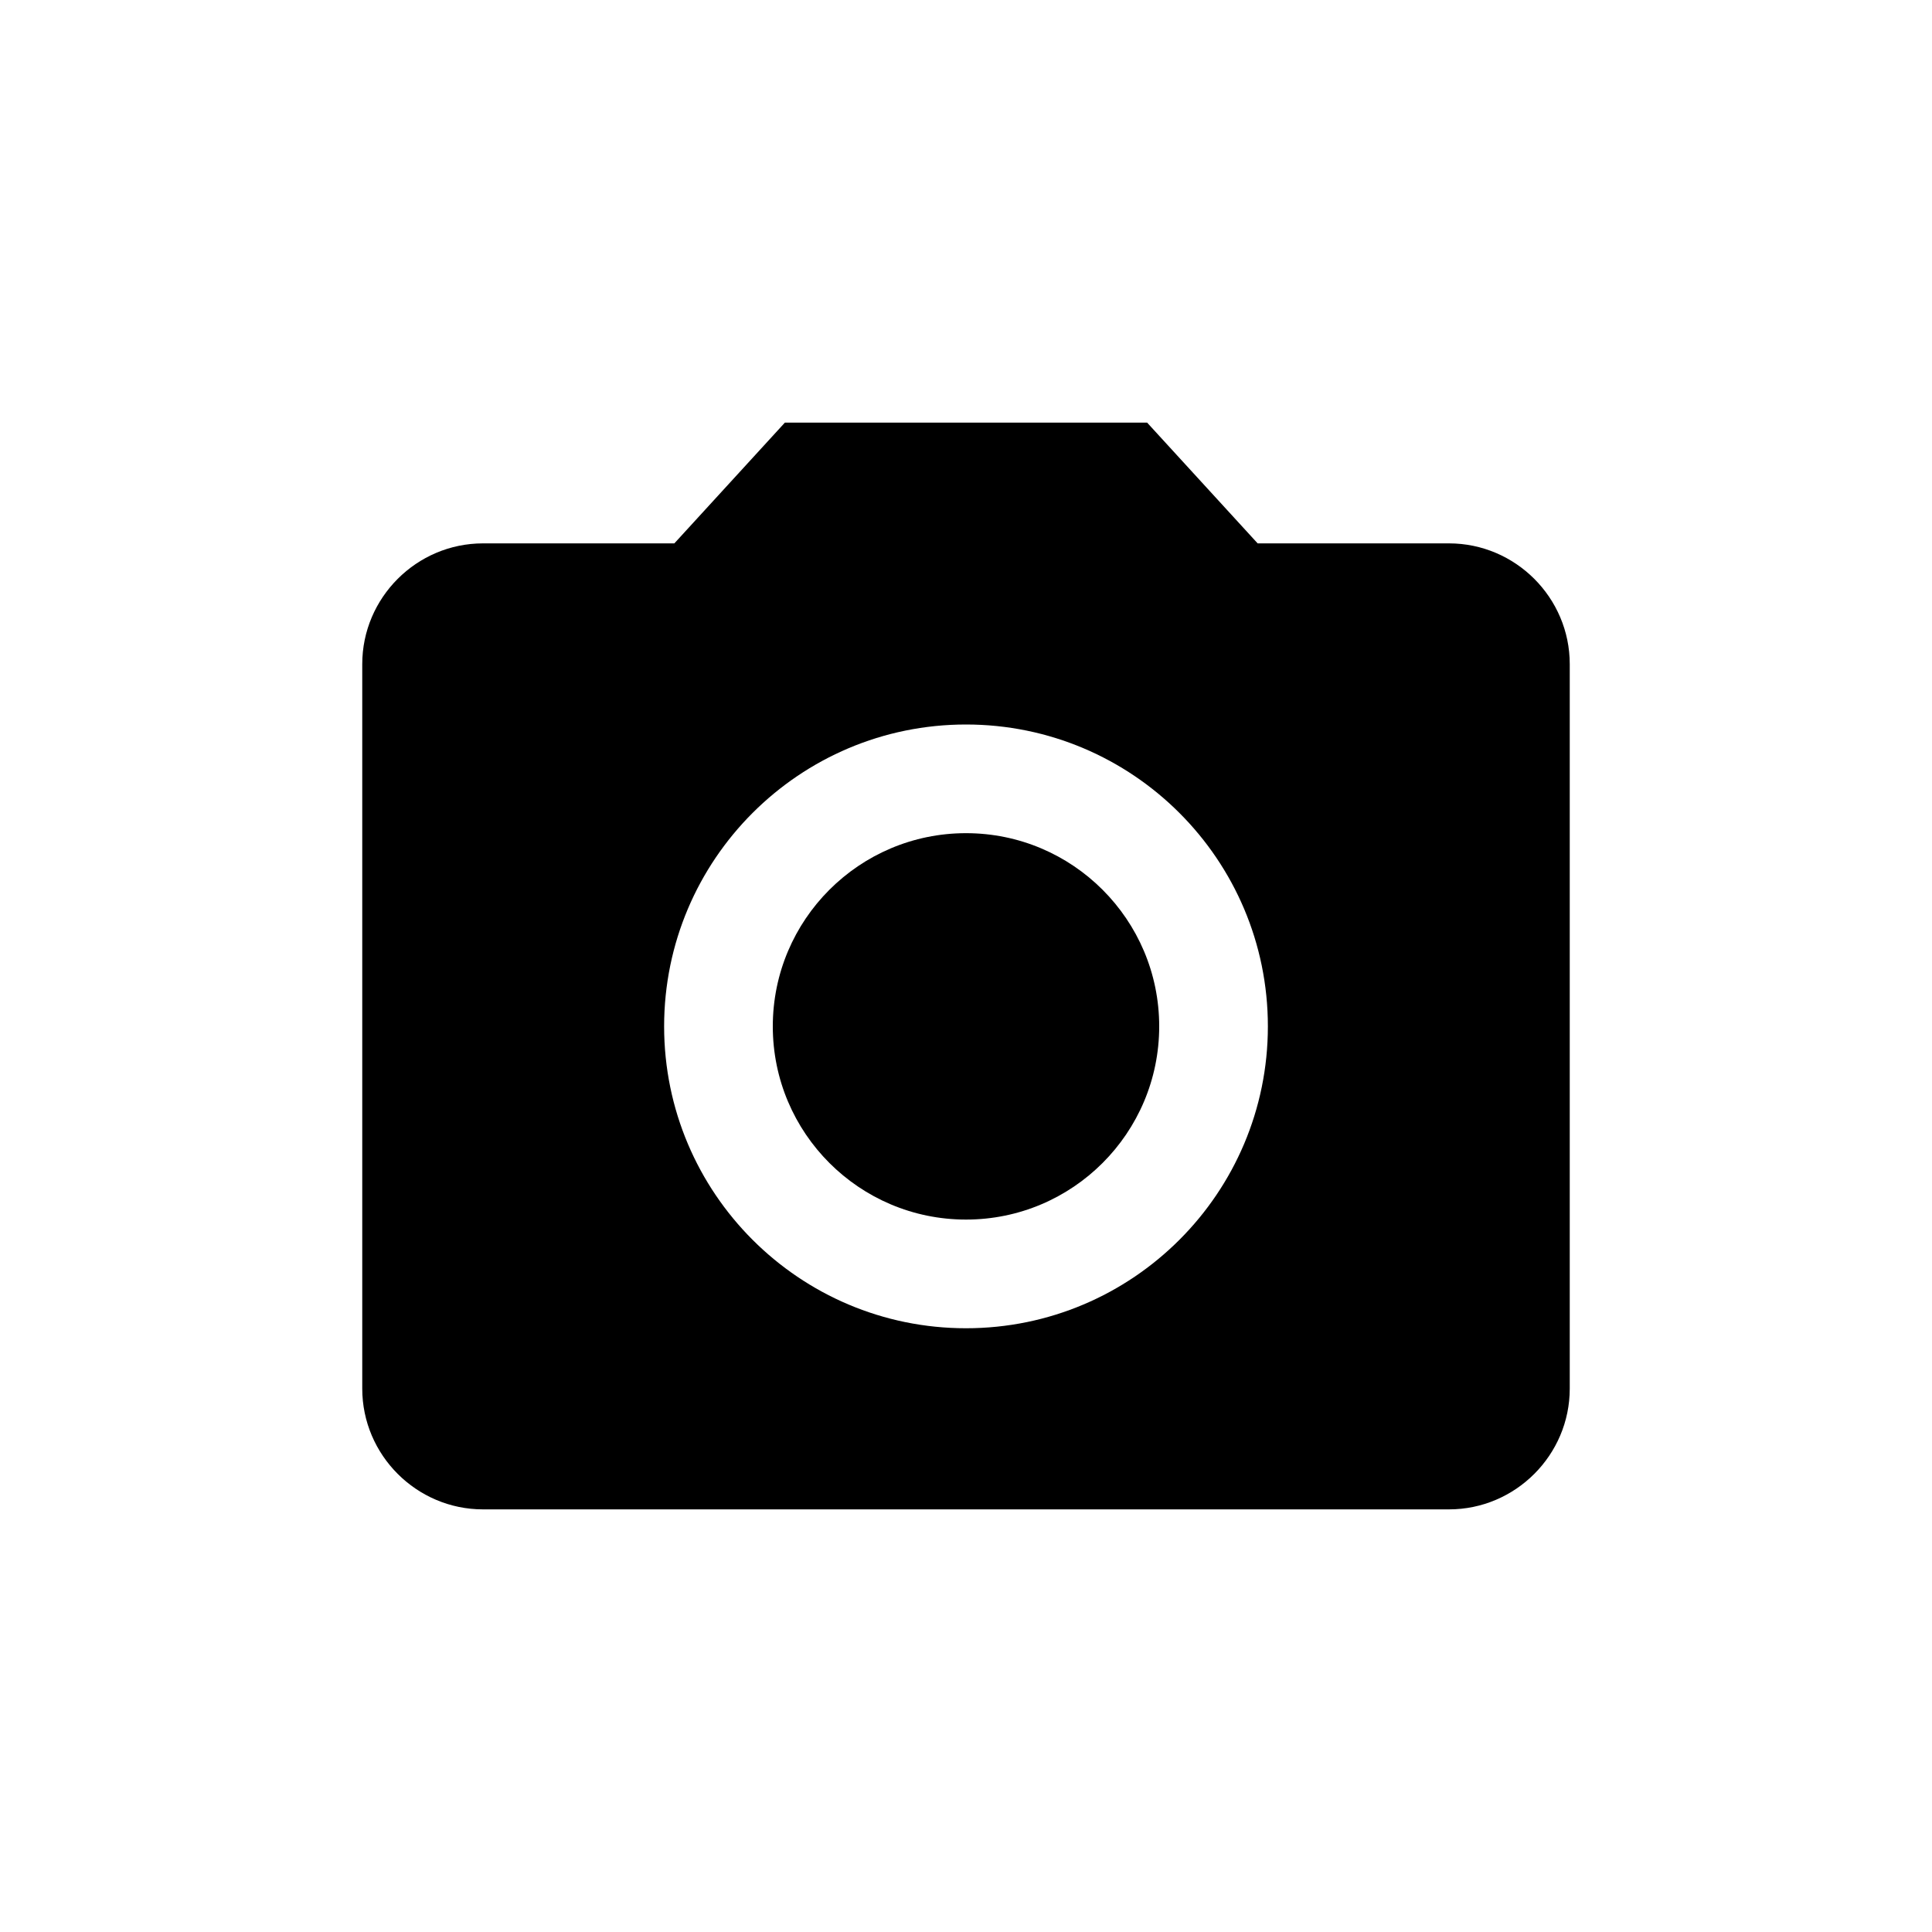
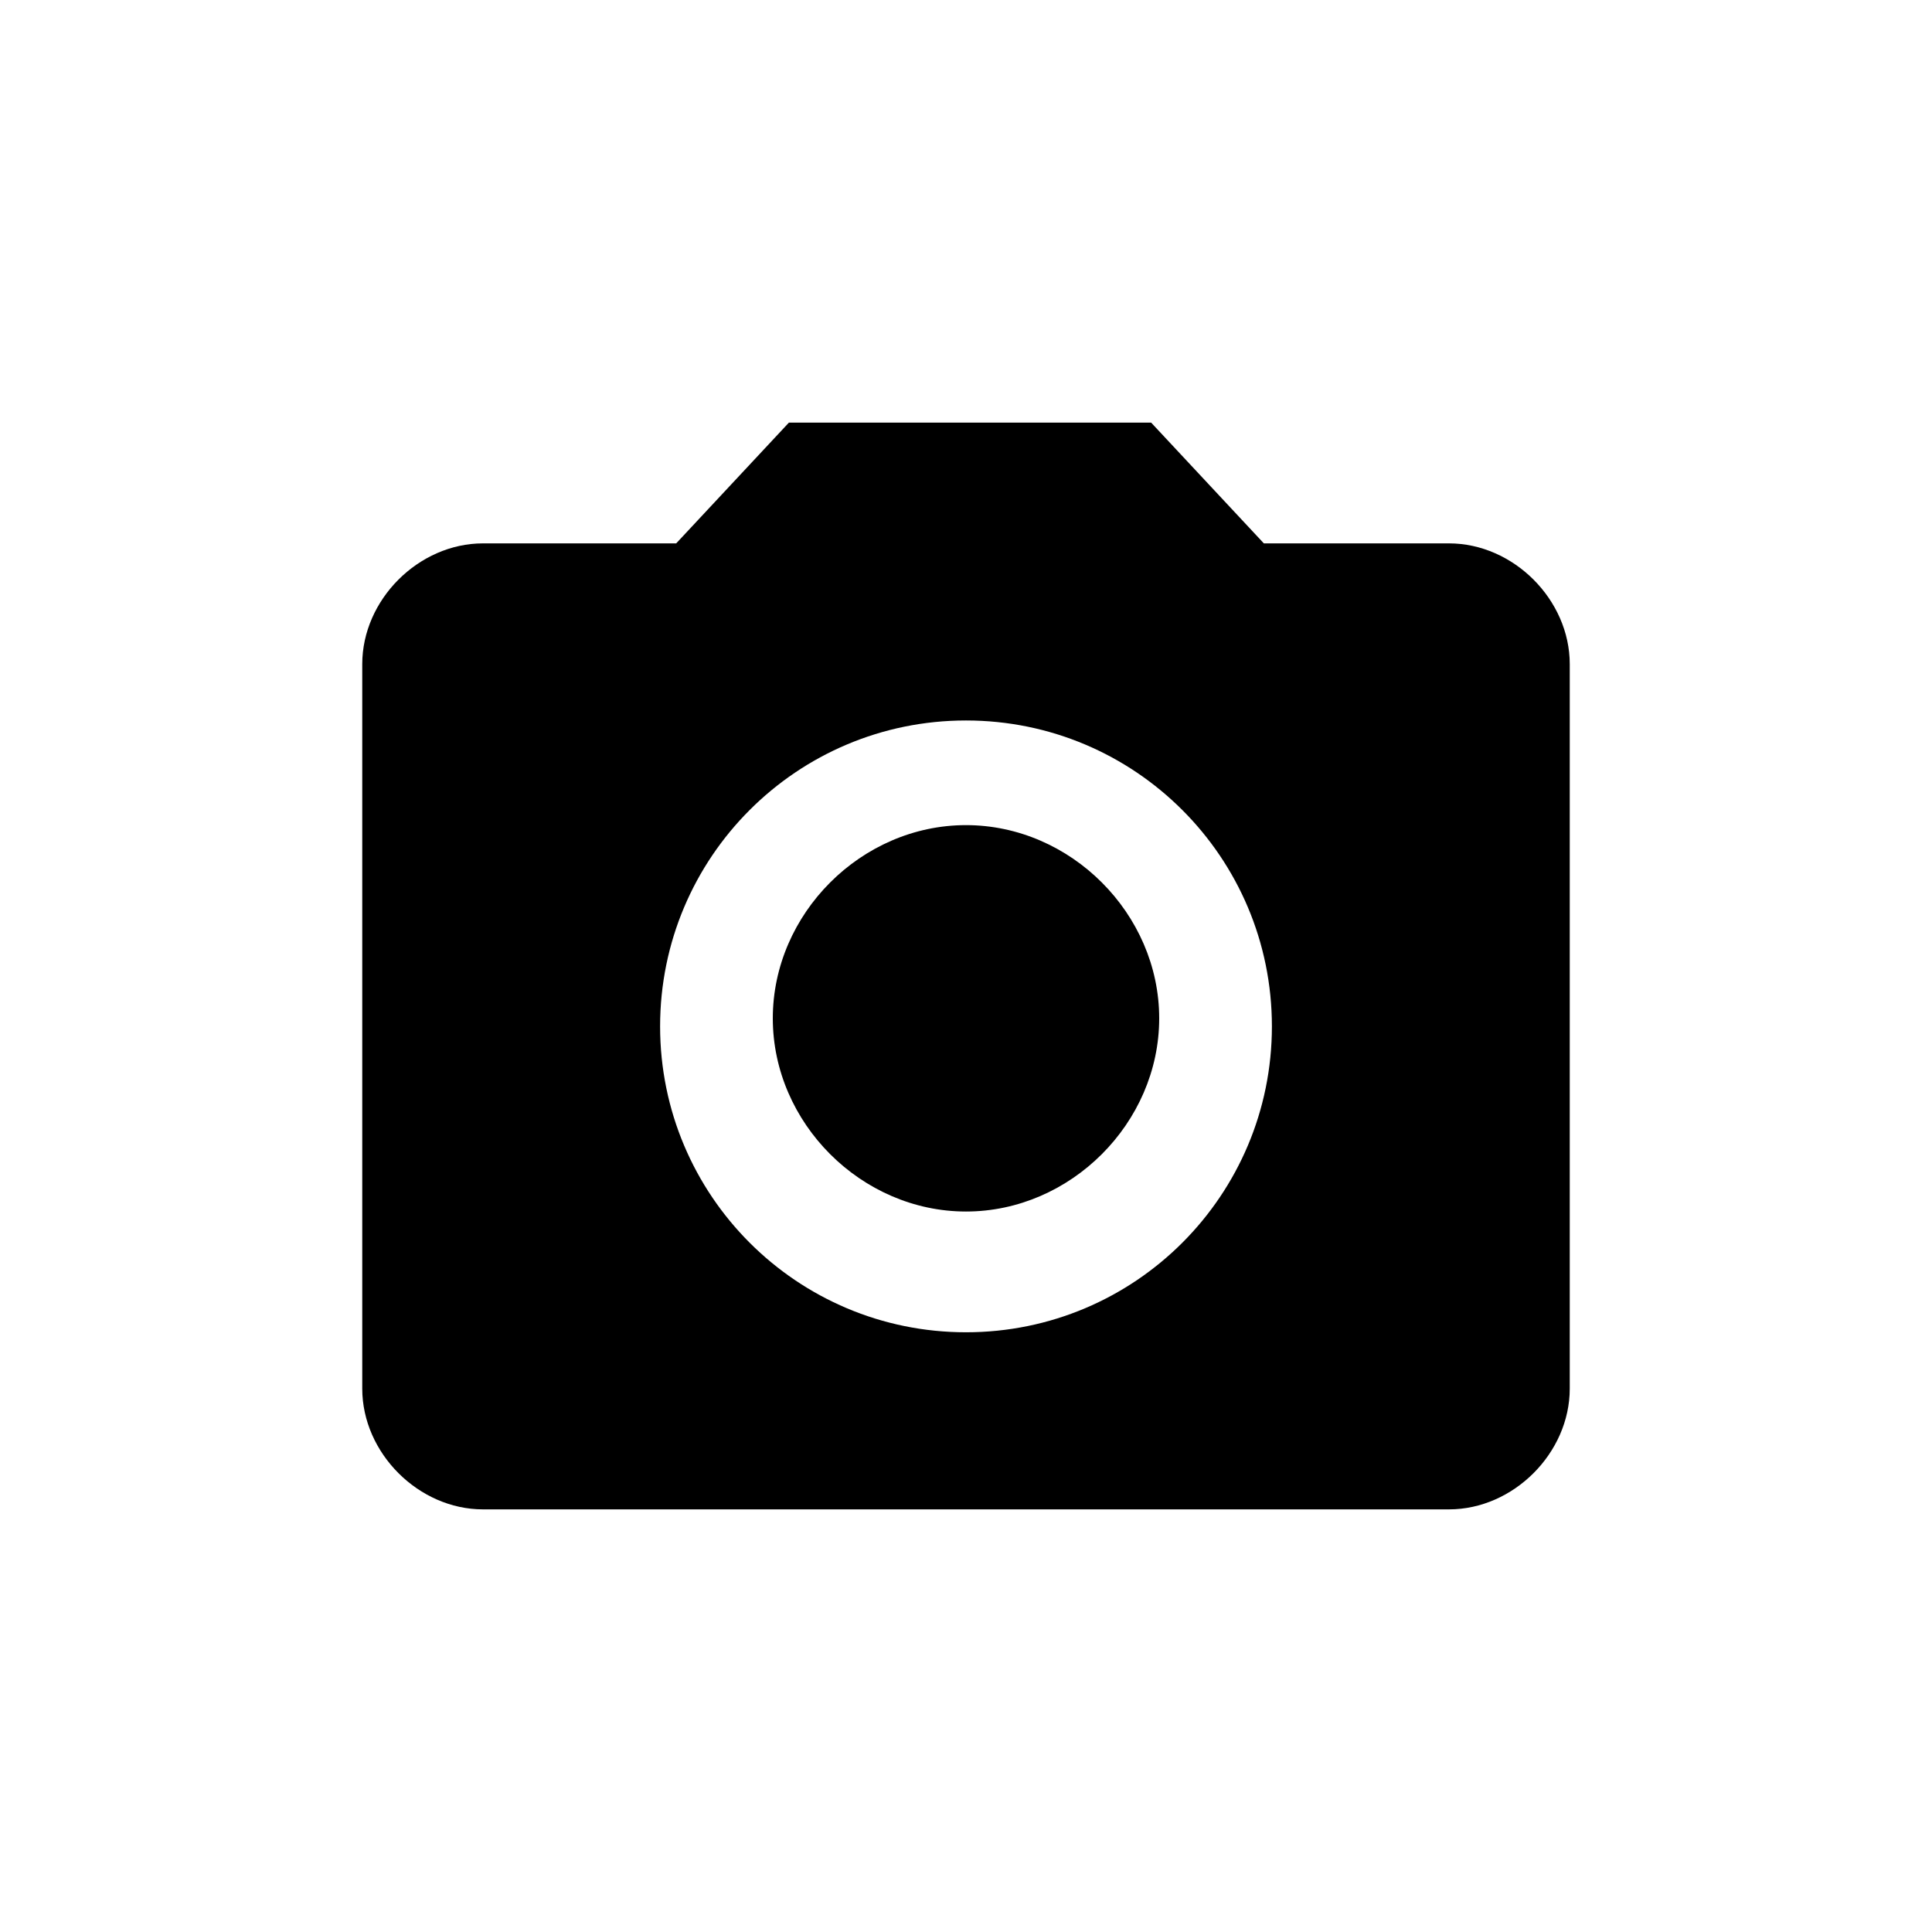
<svg xmlns="http://www.w3.org/2000/svg" width="24" height="24" viewBox="0 0 24 24" fill="none">
-   <path d="M12 15.15C13.325 15.15 14.4 14.075 14.4 12.75C14.4 11.425 13.325 10.35 12 10.35C10.675 10.35 9.6 11.425 9.6 12.75C9.6 14.075 10.675 15.15 12 15.15Z" fill="black" />
-   <path d="M9.75 5.25L8.377 6.75H6C5.175 6.75 4.5 7.425 4.5 8.25V17.25C4.5 18.075 5.175 18.75 6 18.75H18C18.825 18.75 19.5 18.075 19.5 17.25V8.25C19.5 7.425 18.825 6.75 18 6.75H15.623L14.25 5.25H9.75ZM12 16.5C9.93 16.5 8.25 14.82 8.25 12.75C8.25 10.68 9.93 9 12 9C14.07 9 15.75 10.68 15.75 12.75C15.75 14.82 14.07 16.5 12 16.5Z" fill="black" />
+   <path d="M14.4 12.65C14.4 13.95 13.3 15.05 12 15.05C10.7 15.05 9.6 13.95 9.6 12.65C9.6 11.35 10.7 10.25 12 10.25C13.3 10.25 14.4 11.35 14.4 12.65ZM8.4 6.75L9.8 5.25H14.3L15.7 6.75H18C18.8 6.75 19.5 7.45 19.5 8.25V17.25C19.5 18.05 18.8 18.75 18 18.75H6C5.2 18.75 4.5 18.05 4.5 17.25V8.25C4.5 7.45 5.2 6.75 6 6.75H8.4ZM8.2 12.75C8.2 14.85 9.9 16.55 12 16.55C14.1 16.55 15.8 14.85 15.8 12.75C15.8 10.65 14.1 8.95 12 8.95C9.9 8.95 8.2 10.65 8.2 12.75Z" fill="black" />
</svg>
